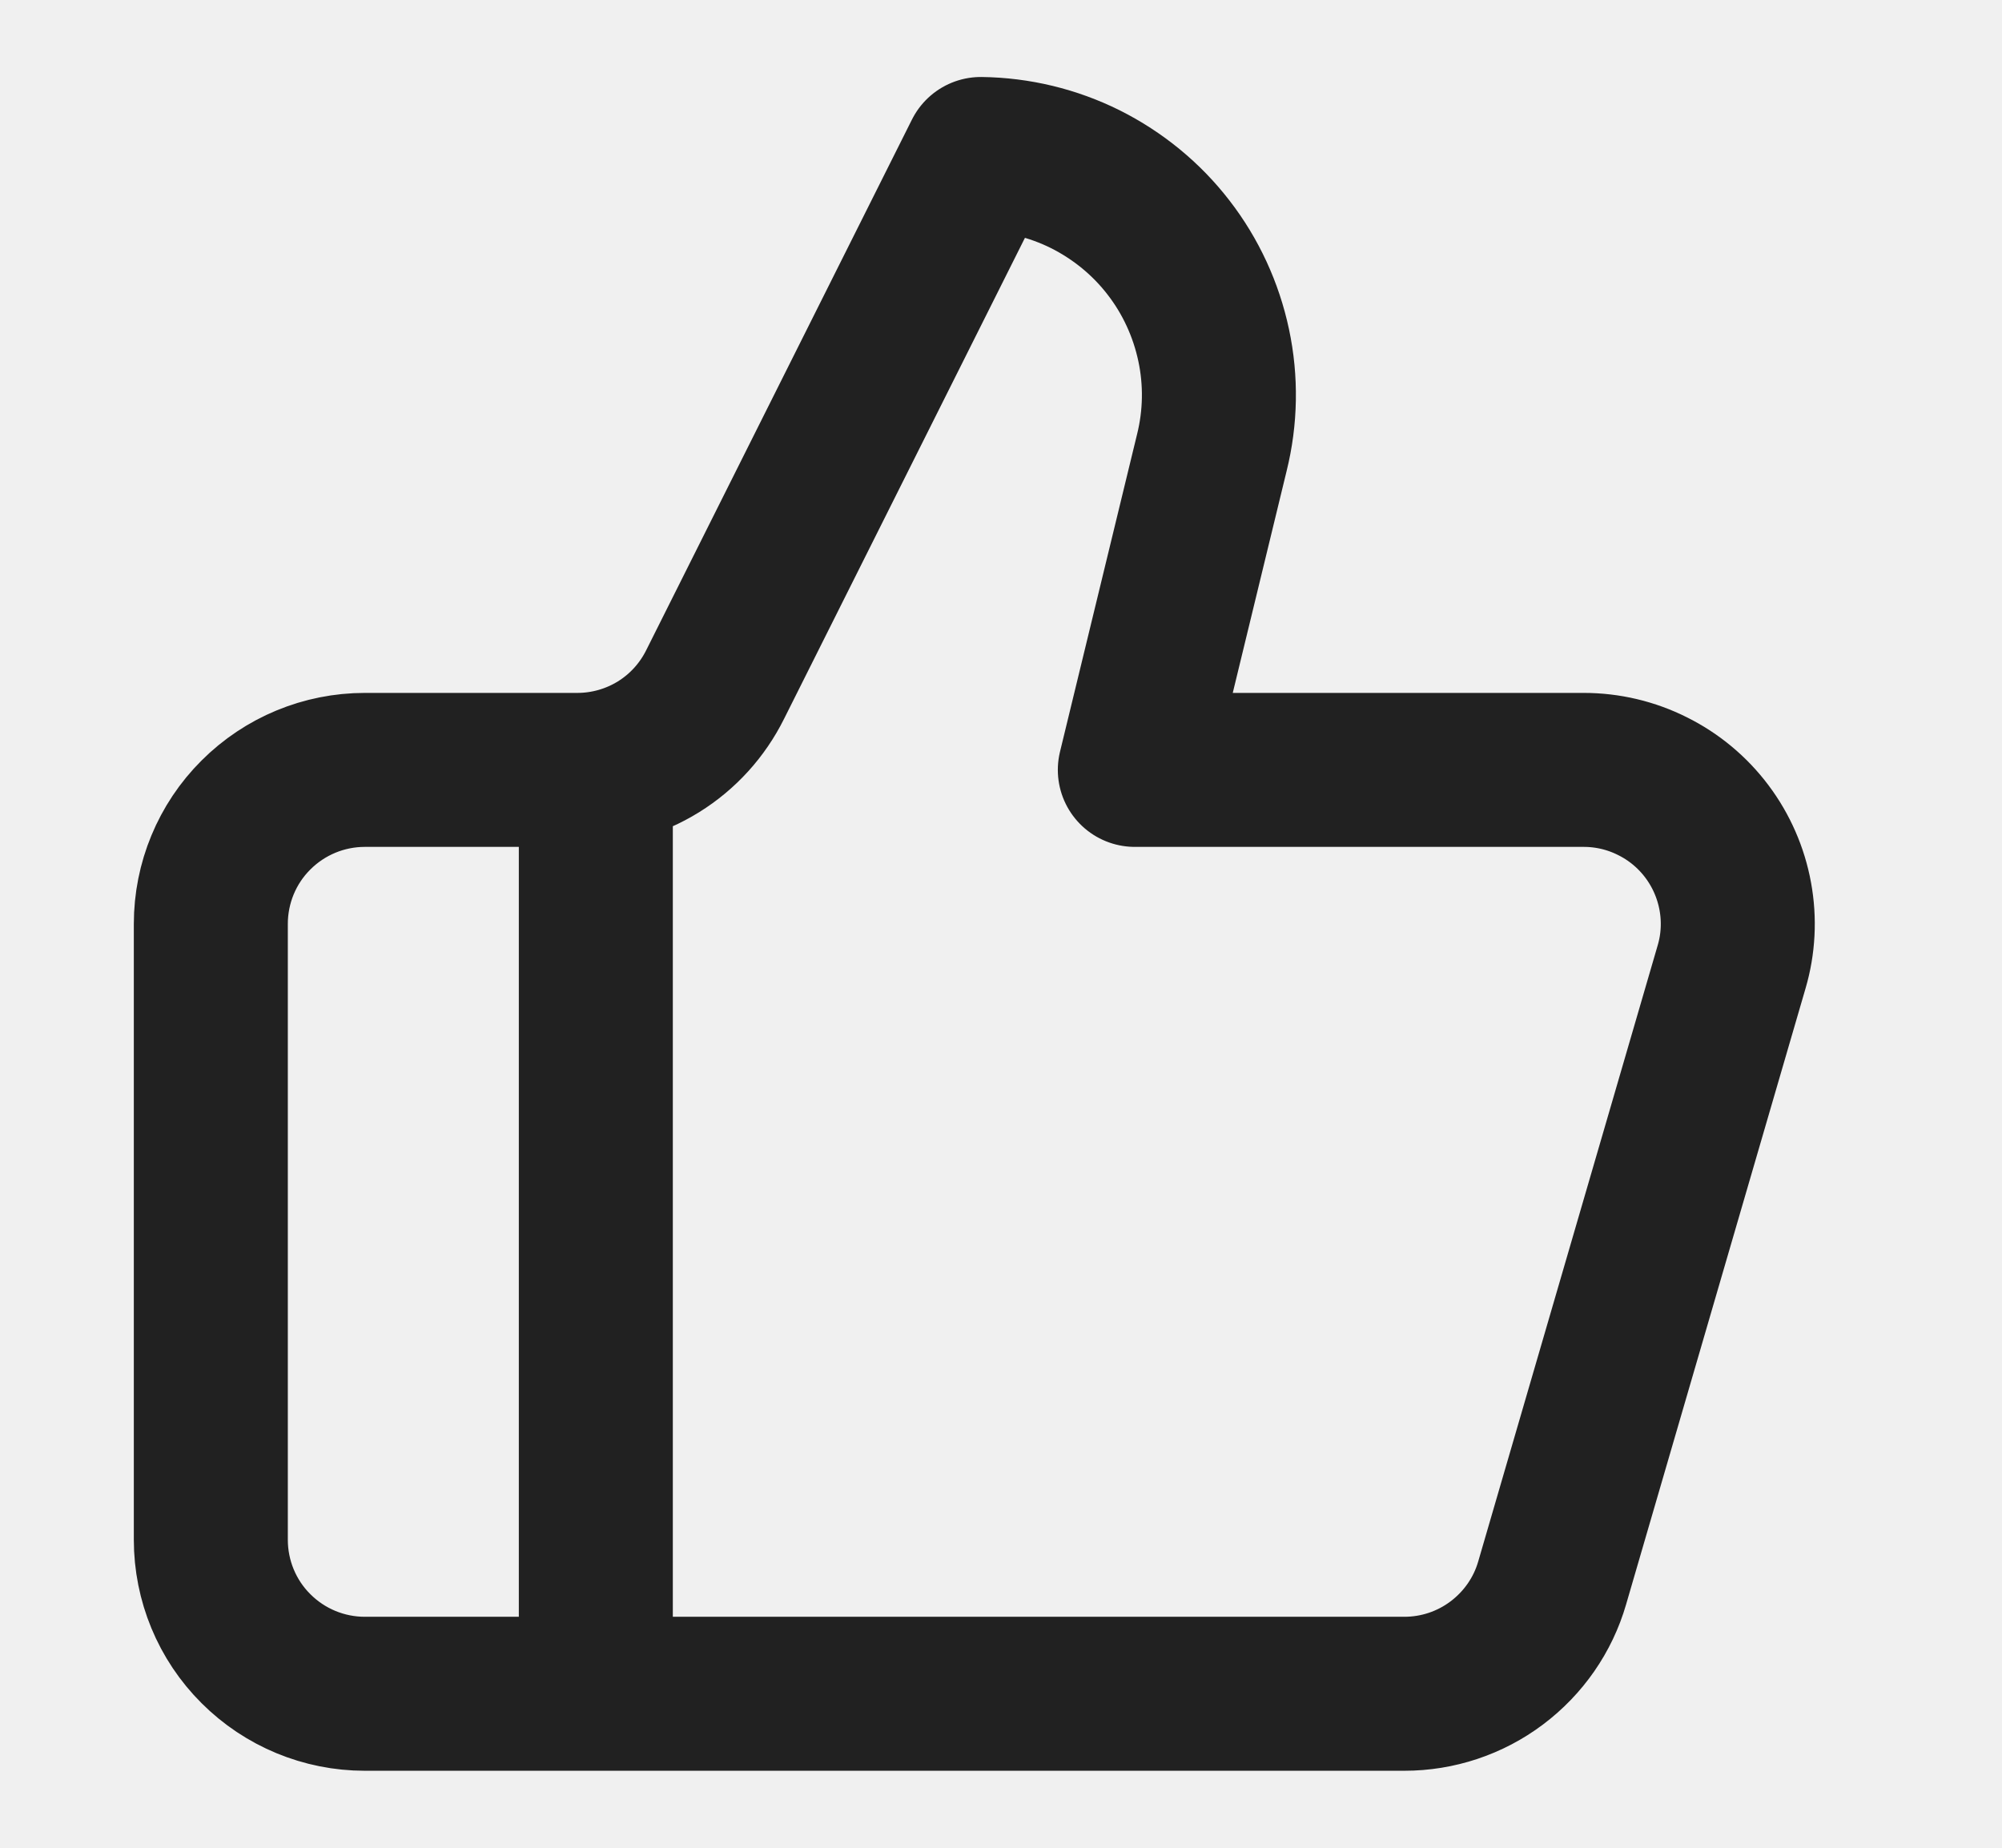
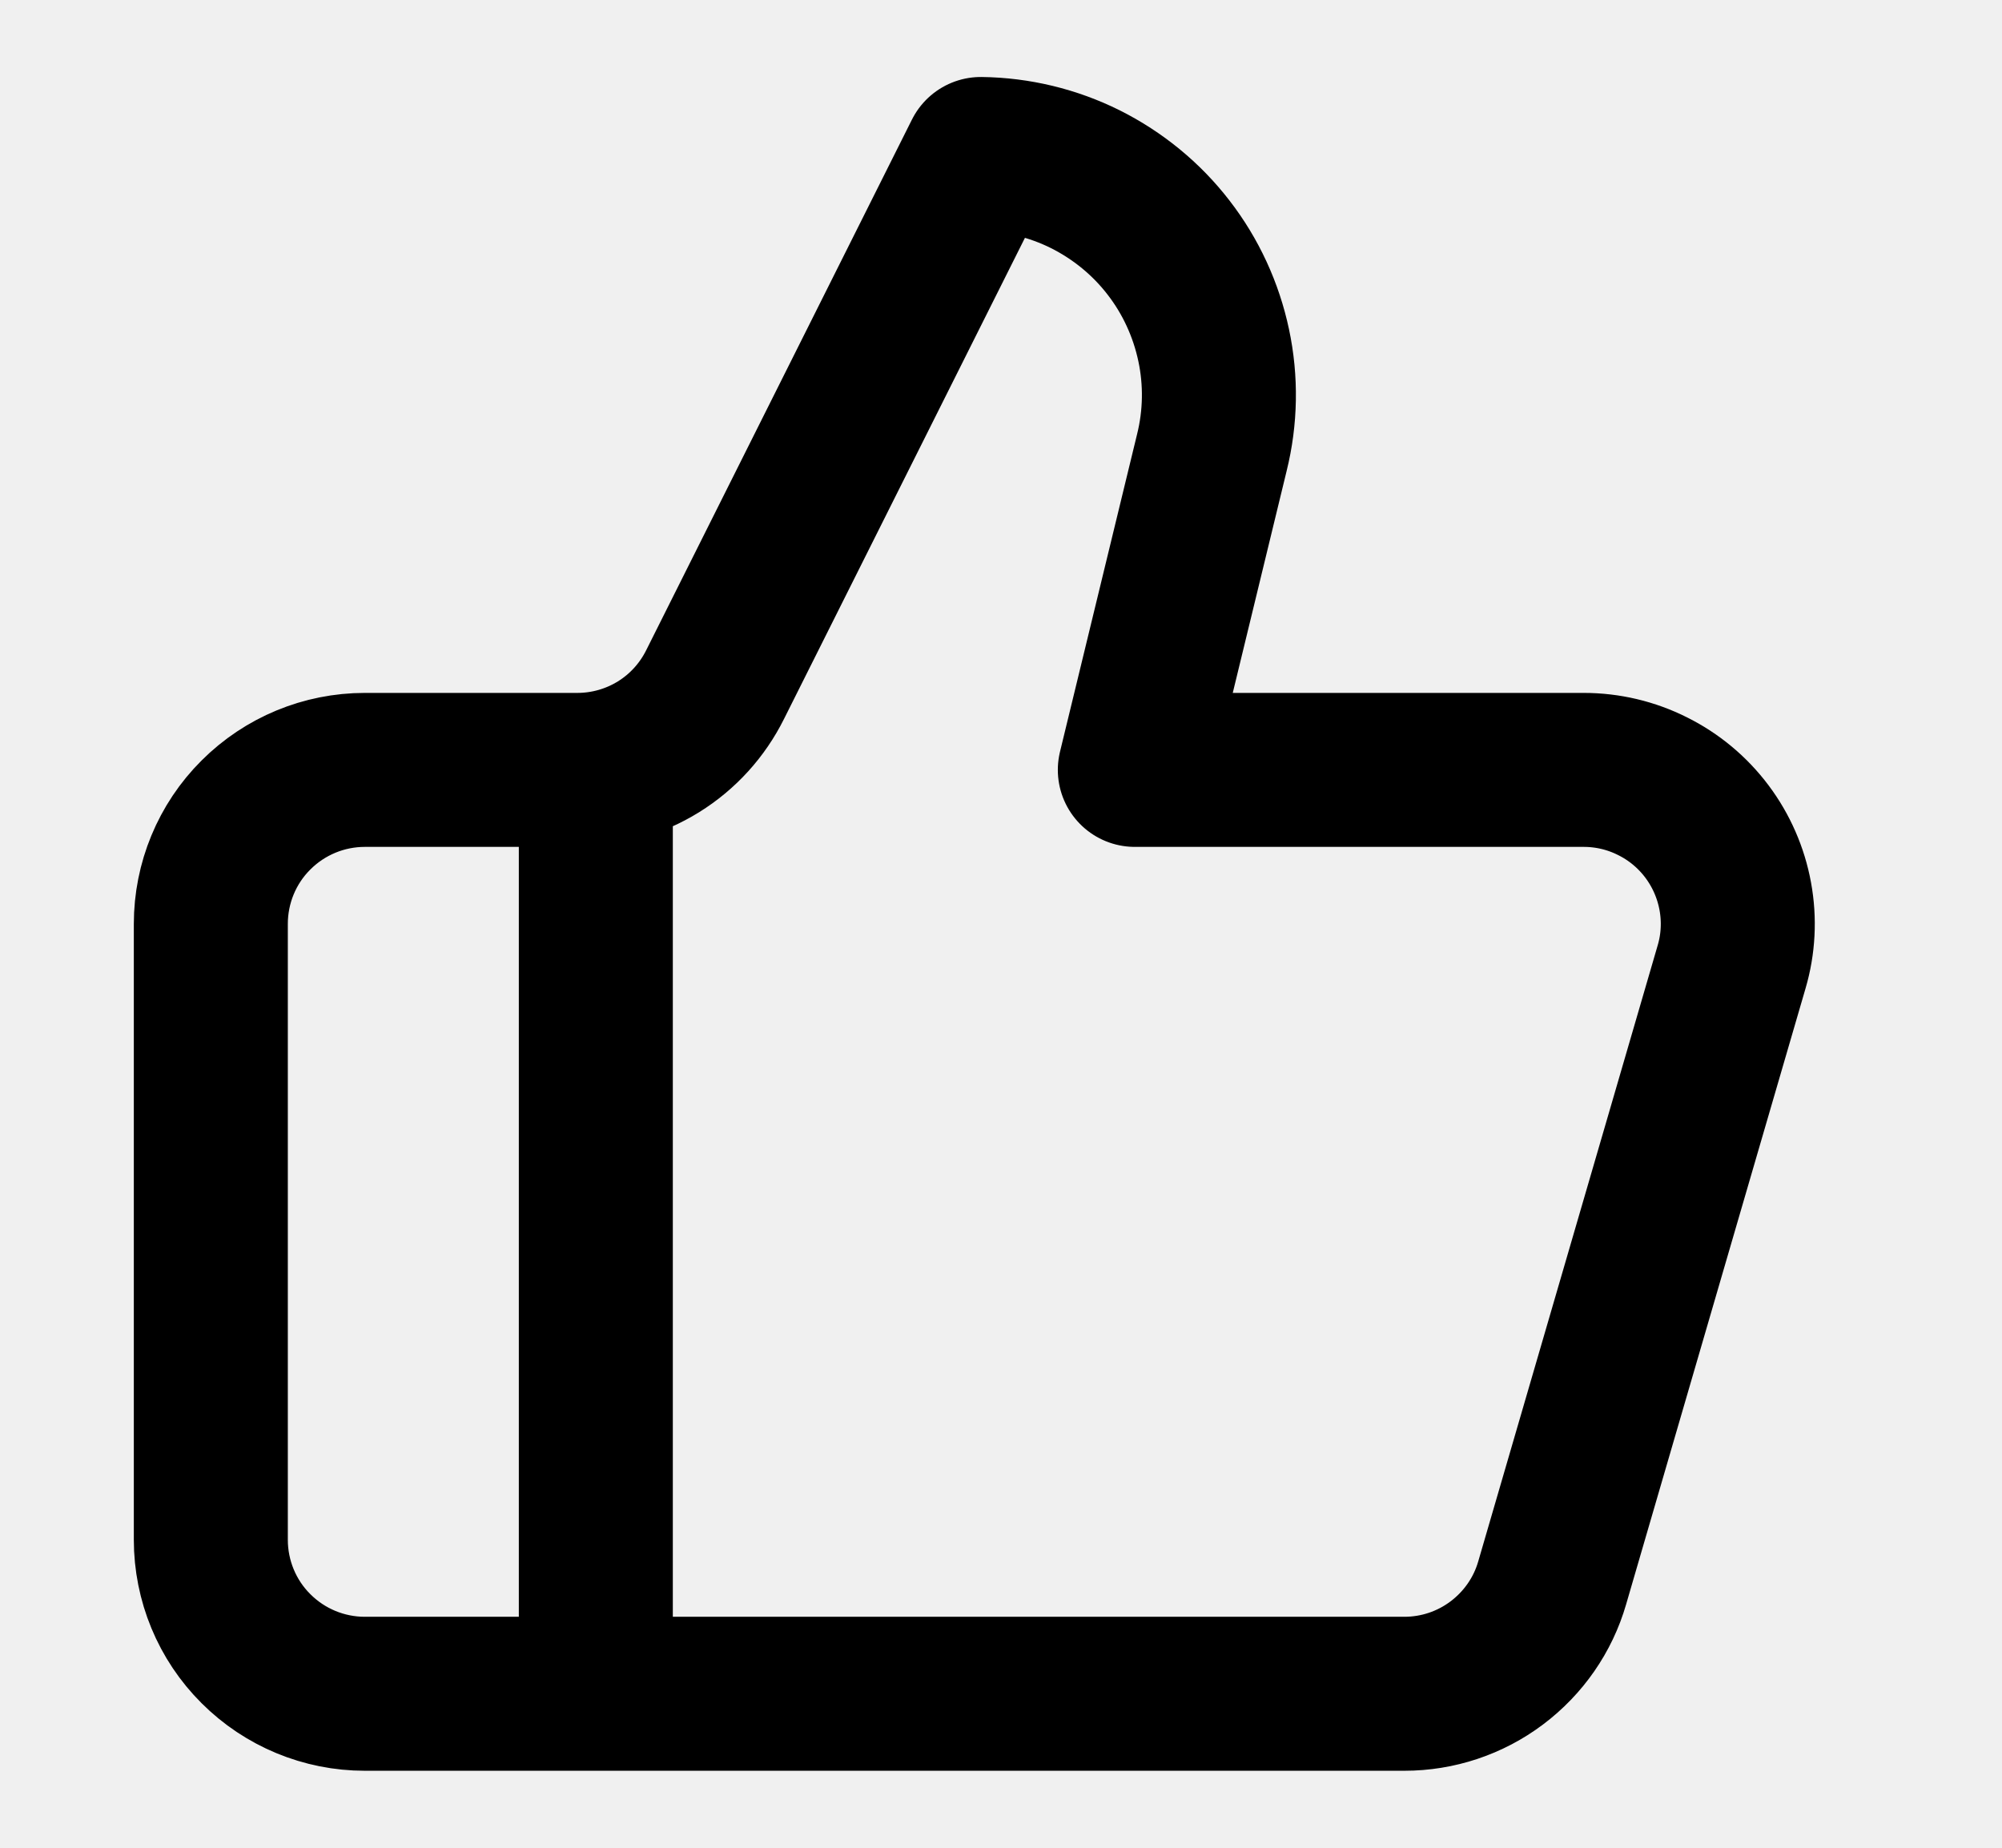
<svg xmlns="http://www.w3.org/2000/svg" width="13" height="12" viewBox="0 0 13 12" fill="none">
  <g clip-path="url(#clip0_324_2105)">
-     <path d="M3.869 5V11M7.869 2.94L7.369 5H10.284C10.439 5 10.592 5.036 10.731 5.106C10.87 5.175 10.991 5.276 11.084 5.4C11.177 5.524 11.24 5.668 11.268 5.821C11.296 5.974 11.288 6.131 11.244 6.28L10.079 10.28C10.019 10.488 9.892 10.67 9.719 10.8C9.546 10.93 9.336 11 9.119 11H2.369C2.104 11 1.85 10.895 1.662 10.707C1.474 10.52 1.369 10.265 1.369 10V6C1.369 5.735 1.474 5.48 1.662 5.293C1.85 5.105 2.104 5 2.369 5H3.749C3.935 5 4.118 4.948 4.276 4.85C4.434 4.752 4.561 4.612 4.644 4.445L6.369 1C6.605 1.003 6.837 1.059 7.048 1.164C7.259 1.27 7.444 1.421 7.588 1.608C7.732 1.794 7.832 2.011 7.881 2.242C7.93 2.472 7.926 2.711 7.869 2.94Z" stroke="#212121" stroke-linecap="round" stroke-linejoin="round" />
+     <path d="M3.869 5V11M7.869 2.94L7.369 5H10.284C10.439 5 10.592 5.036 10.731 5.106C10.87 5.175 10.991 5.276 11.084 5.4C11.177 5.524 11.24 5.668 11.268 5.821C11.296 5.974 11.288 6.131 11.244 6.28L10.079 10.28C10.019 10.488 9.892 10.67 9.719 10.8C9.546 10.93 9.336 11 9.119 11H2.369C2.104 11 1.85 10.895 1.662 10.707C1.474 10.52 1.369 10.265 1.369 10V6C1.369 5.735 1.474 5.48 1.662 5.293C1.85 5.105 2.104 5 2.369 5H3.749C3.935 5 4.118 4.948 4.276 4.85C4.434 4.752 4.561 4.612 4.644 4.445L6.369 1C6.605 1.003 6.837 1.059 7.048 1.164C7.259 1.27 7.444 1.421 7.588 1.608C7.732 1.794 7.832 2.011 7.881 2.242C7.93 2.472 7.926 2.711 7.869 2.94Z" stroke="currentColor" stroke-linecap="round" stroke-linejoin="round" />
  </g>
  <defs>
    <clipPath id="clip0_324_2105">
      <rect width="12" height="12" fill="white" transform="translate(0.369141)" />
    </clipPath>
  </defs>
</svg>
